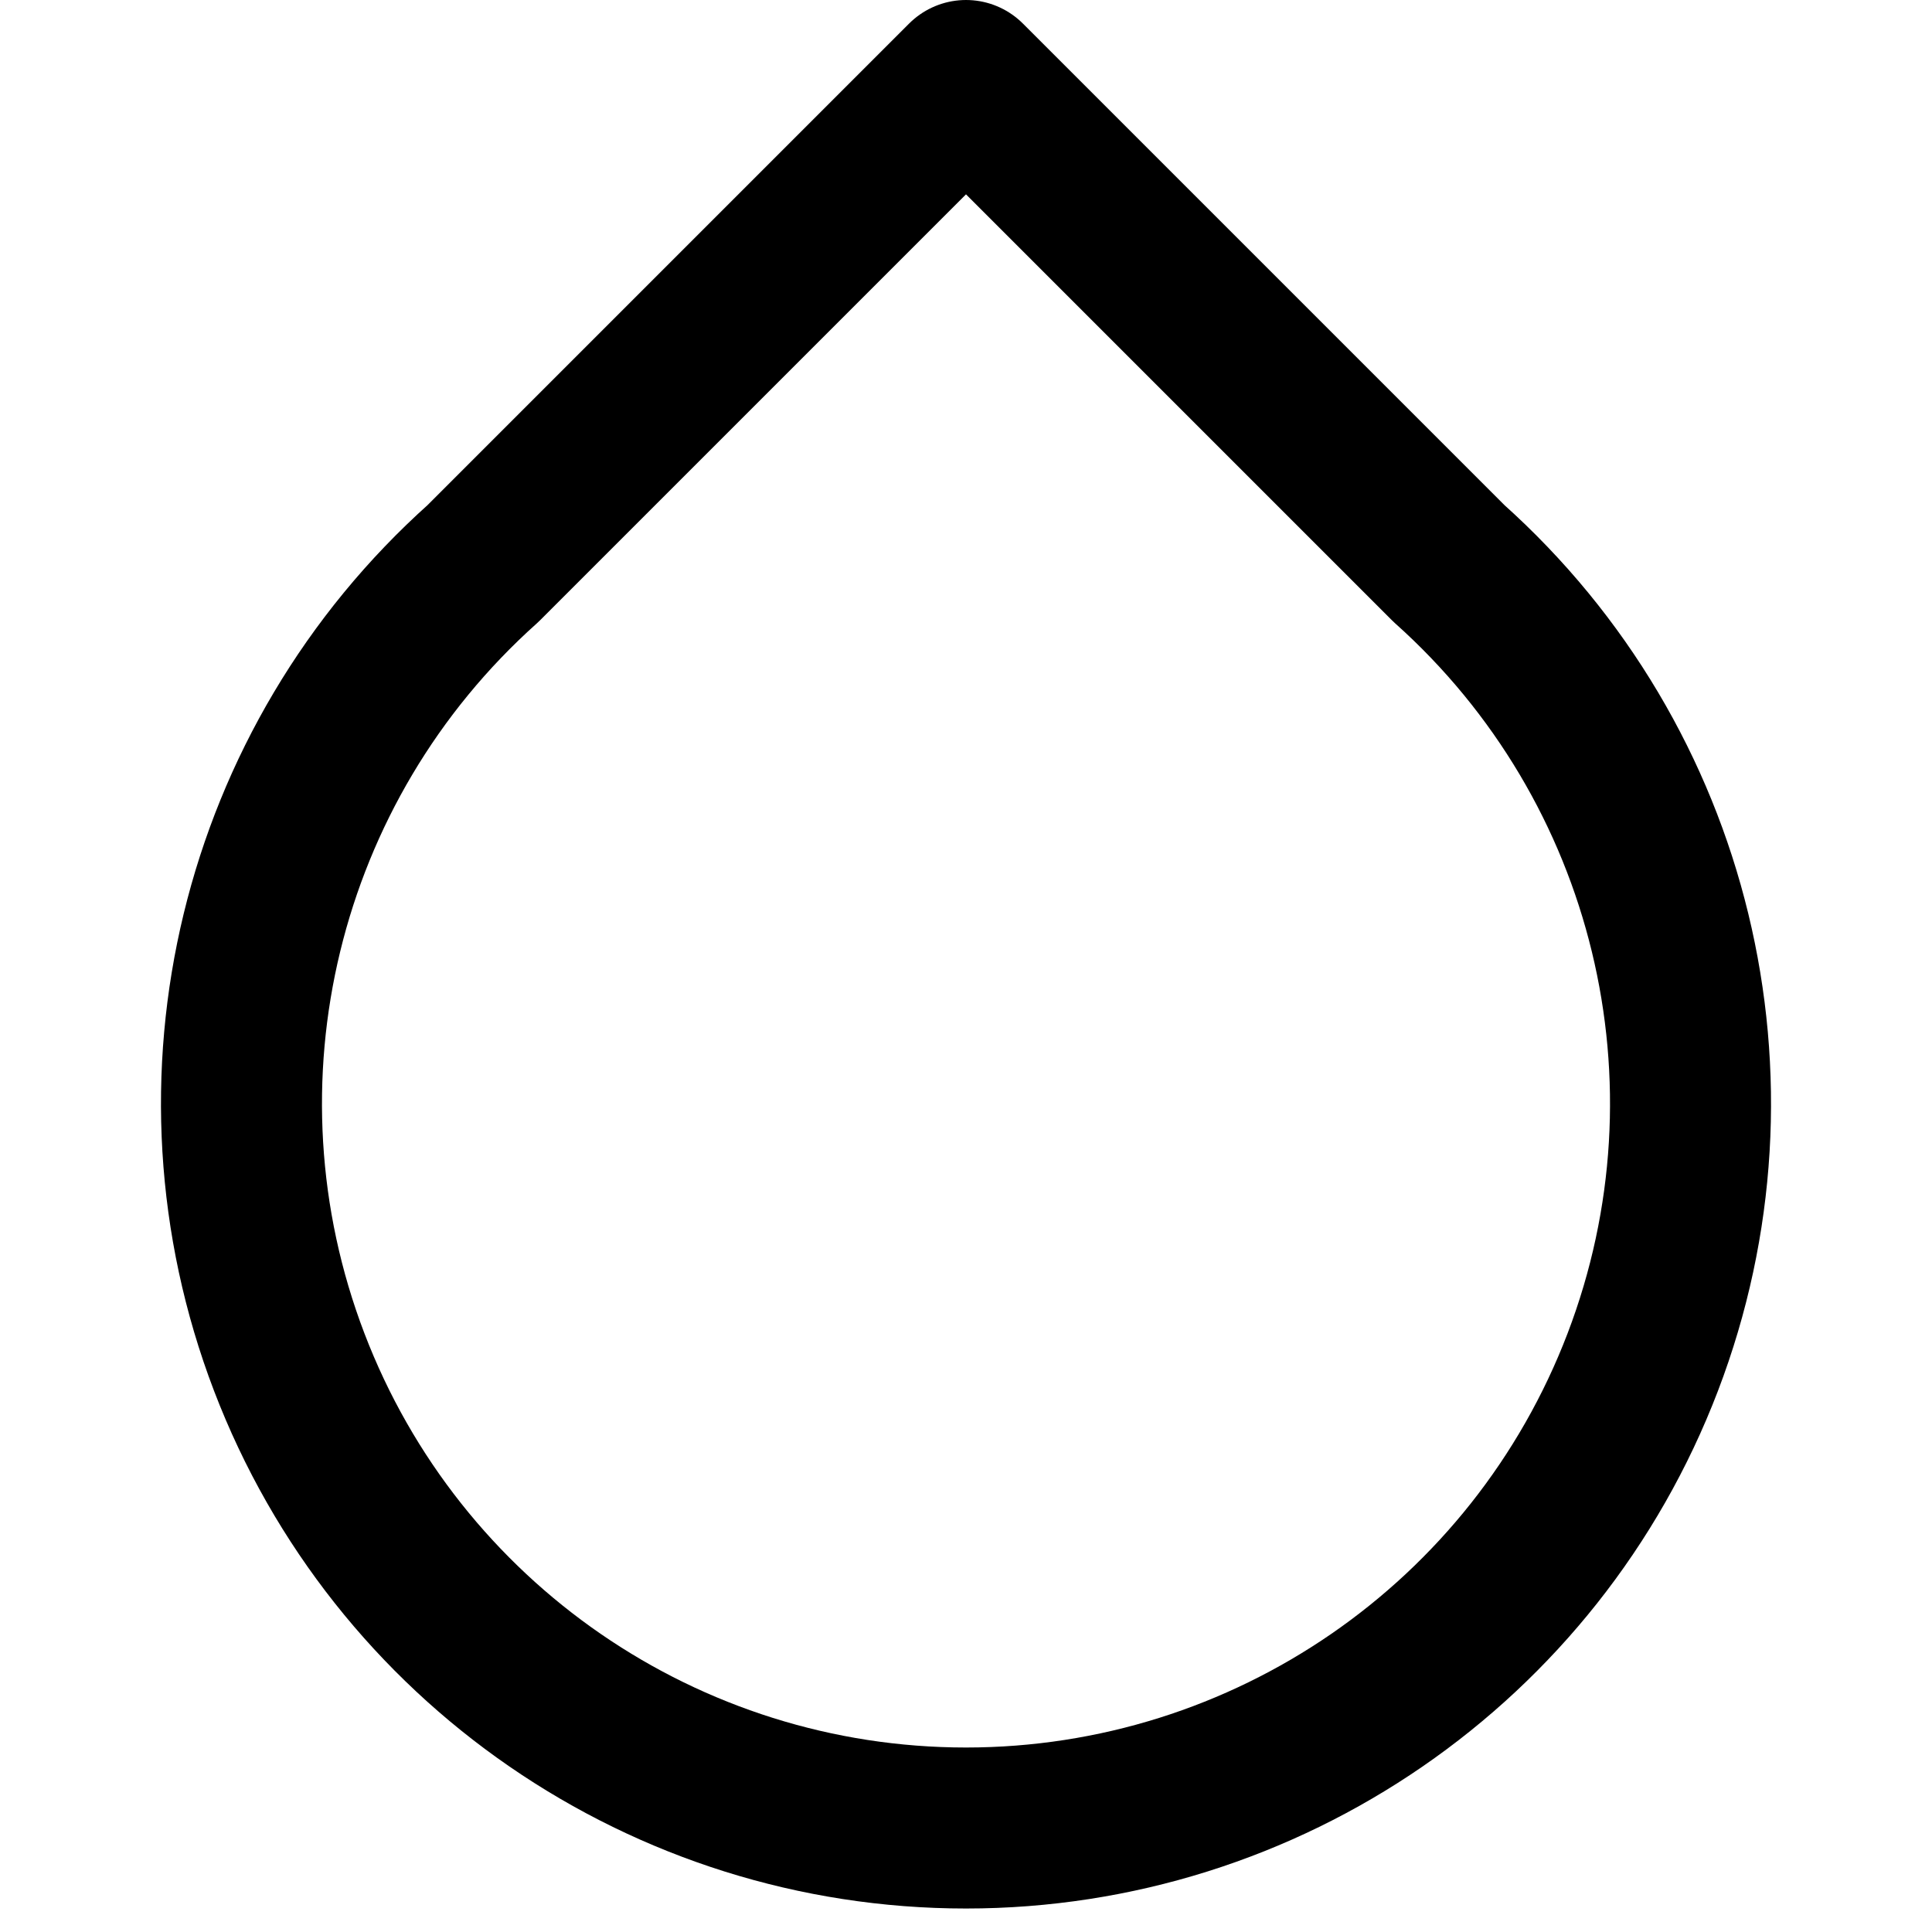
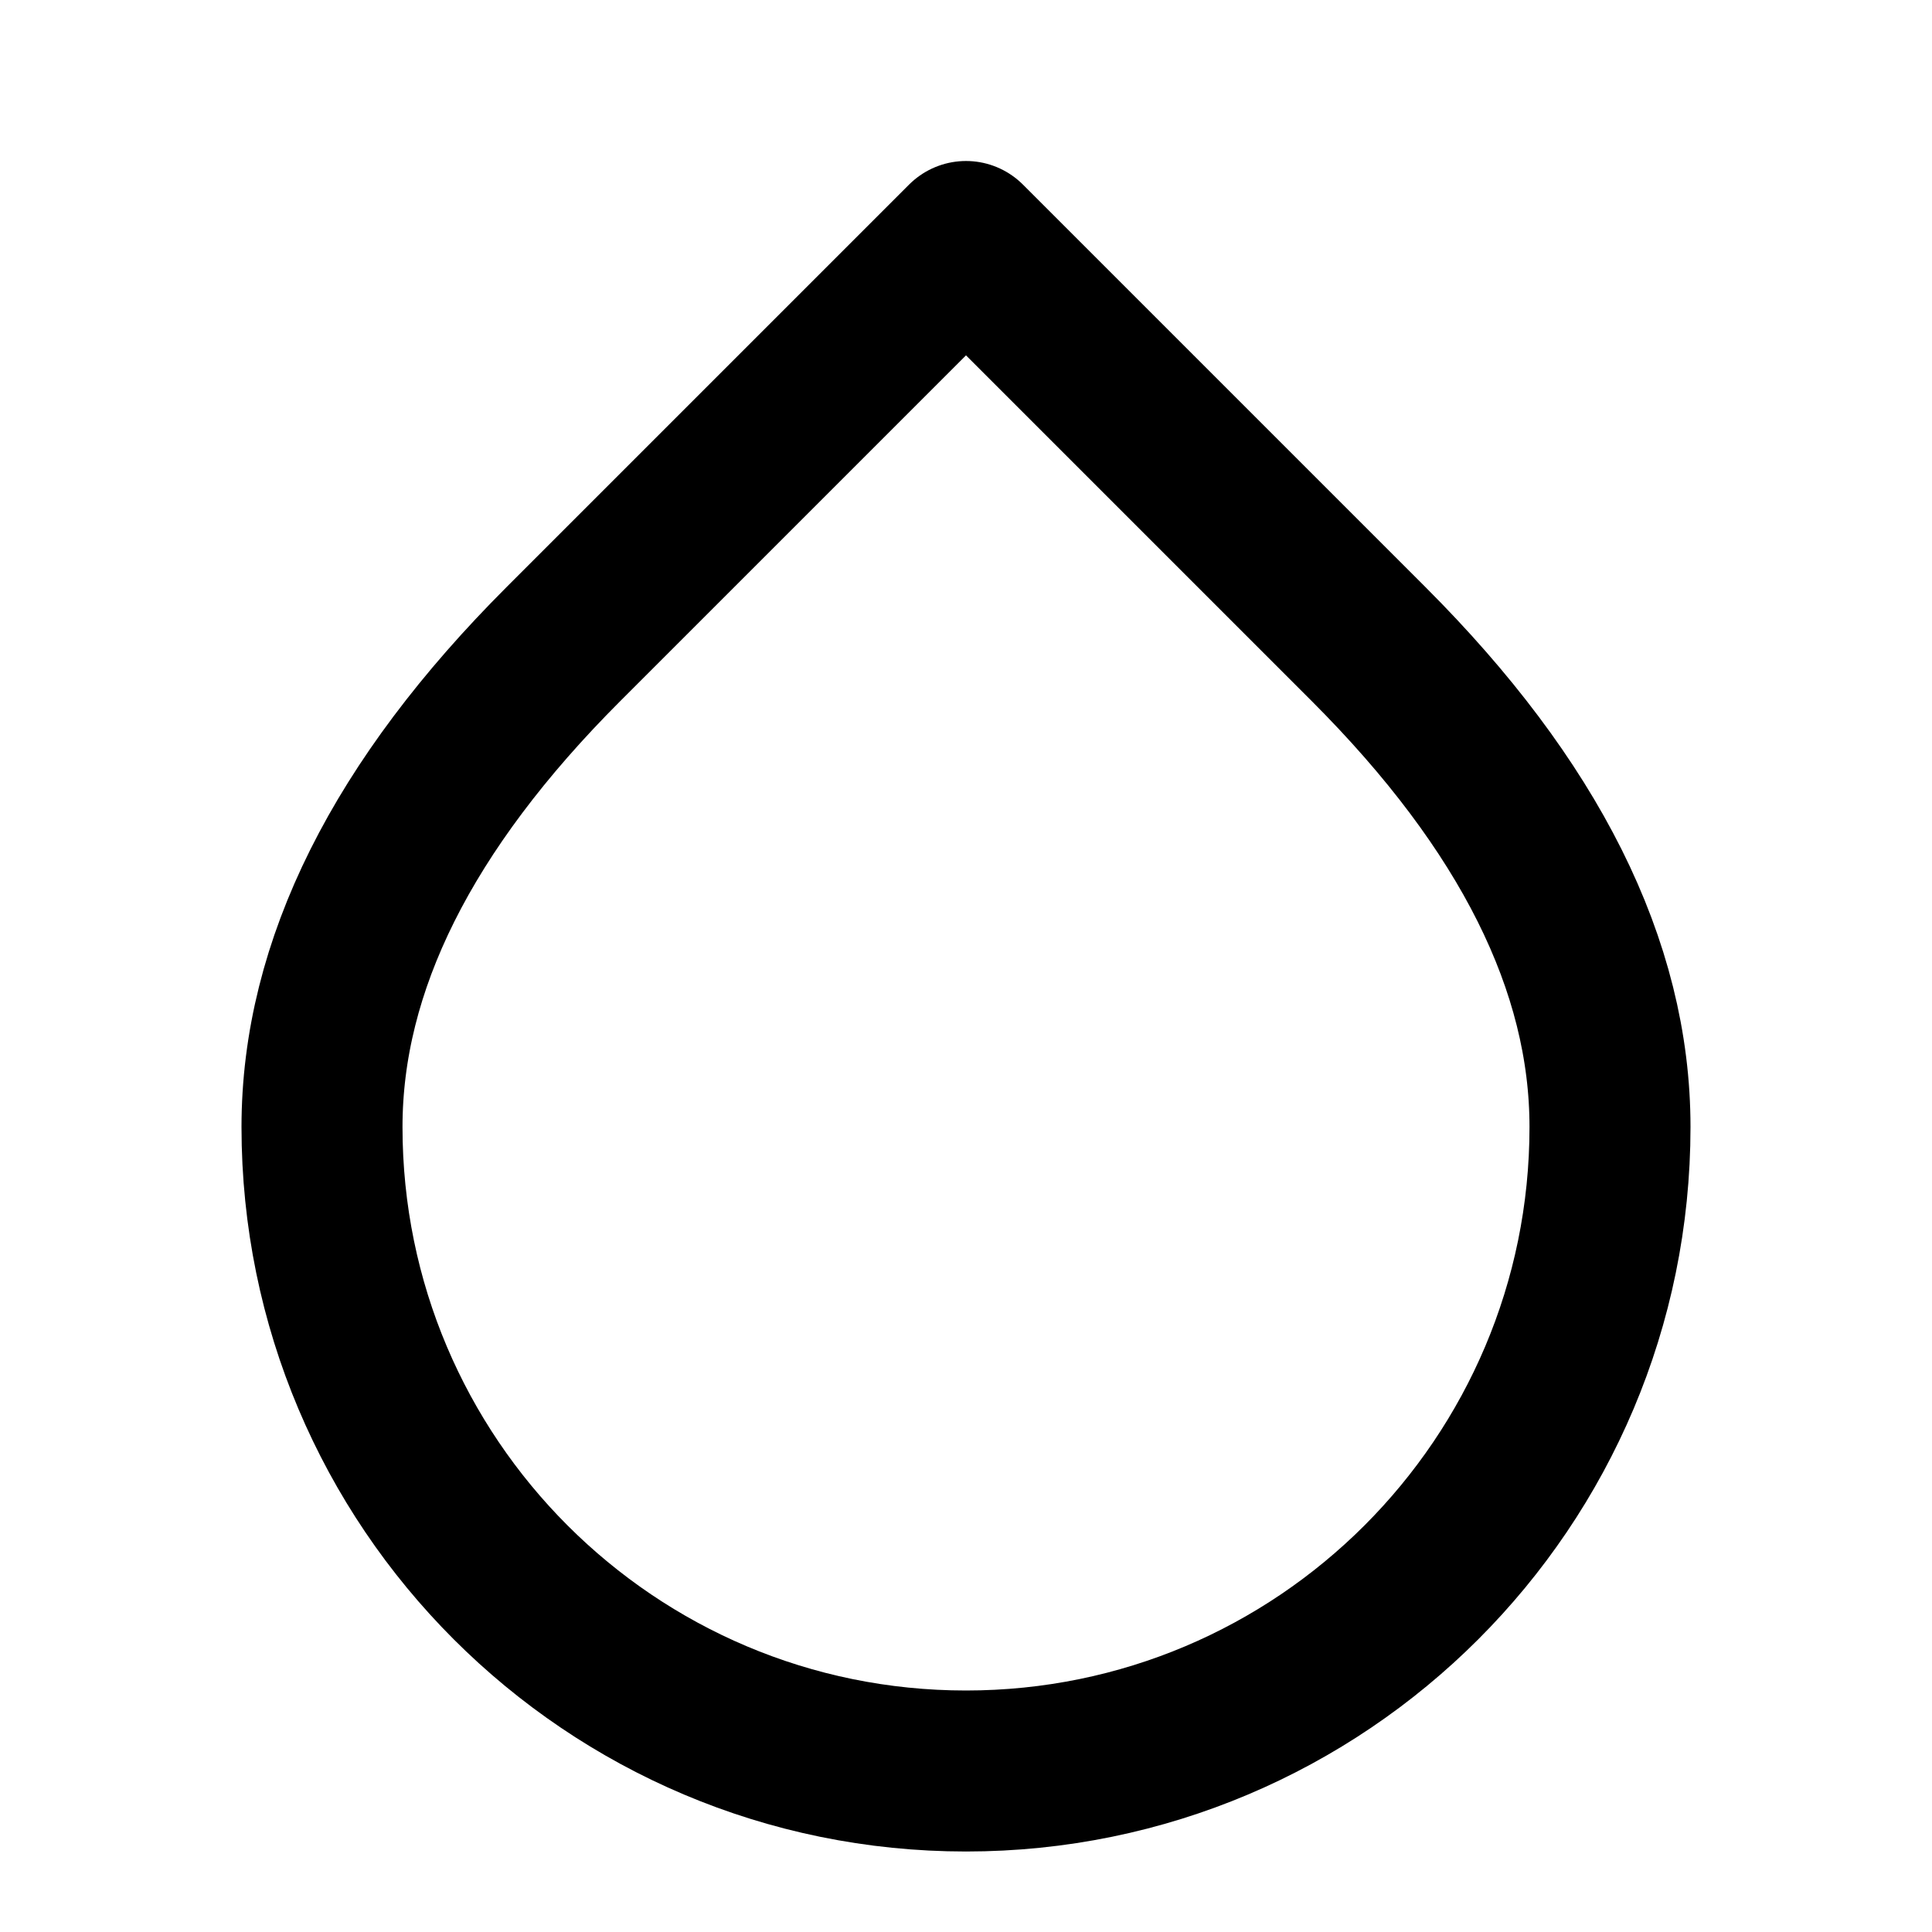
<svg xmlns="http://www.w3.org/2000/svg" class="i i-droplet" viewBox="0 0 24 24" fill="none" stroke="currentColor" stroke-width="2" stroke-linecap="round" stroke-linejoin="round">
-   <path d="m12 1 6 6A9 9 0 1 1 6 7Z" />
+   <path d="m12 3 5 5q3 3 3 6a1 1 0 01-16 0q0-3 3-6Z" />
</svg>
